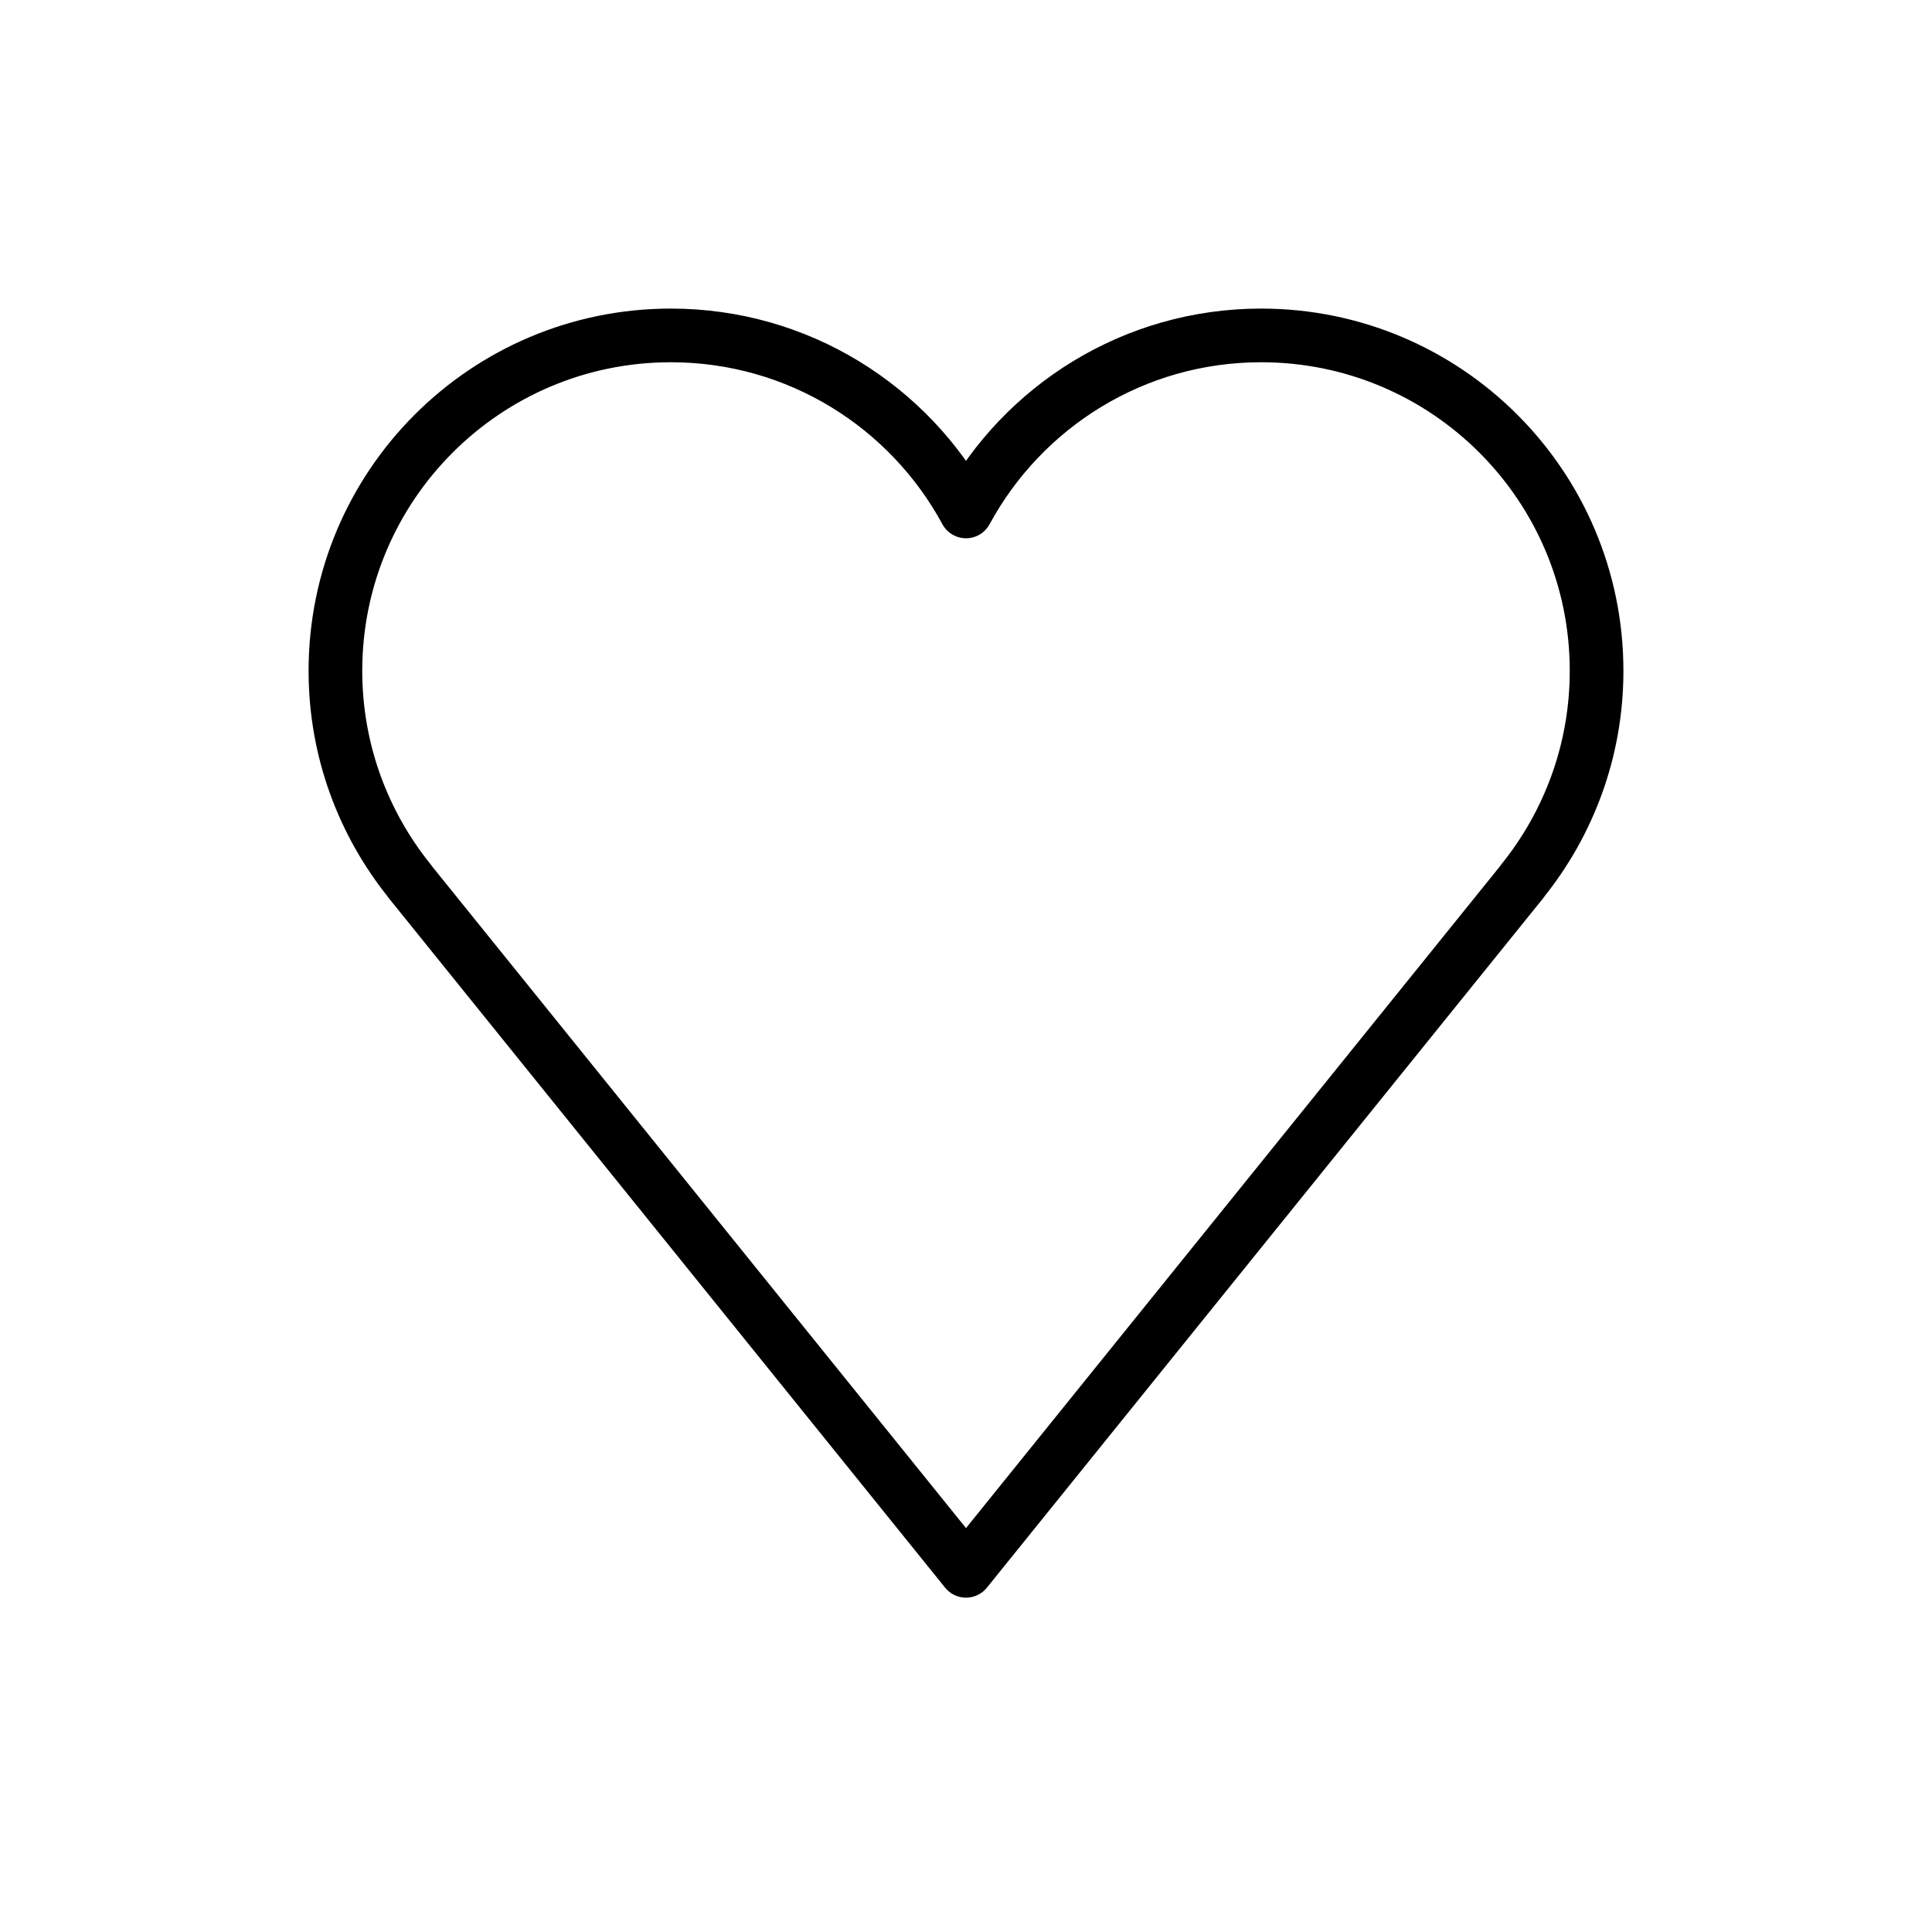
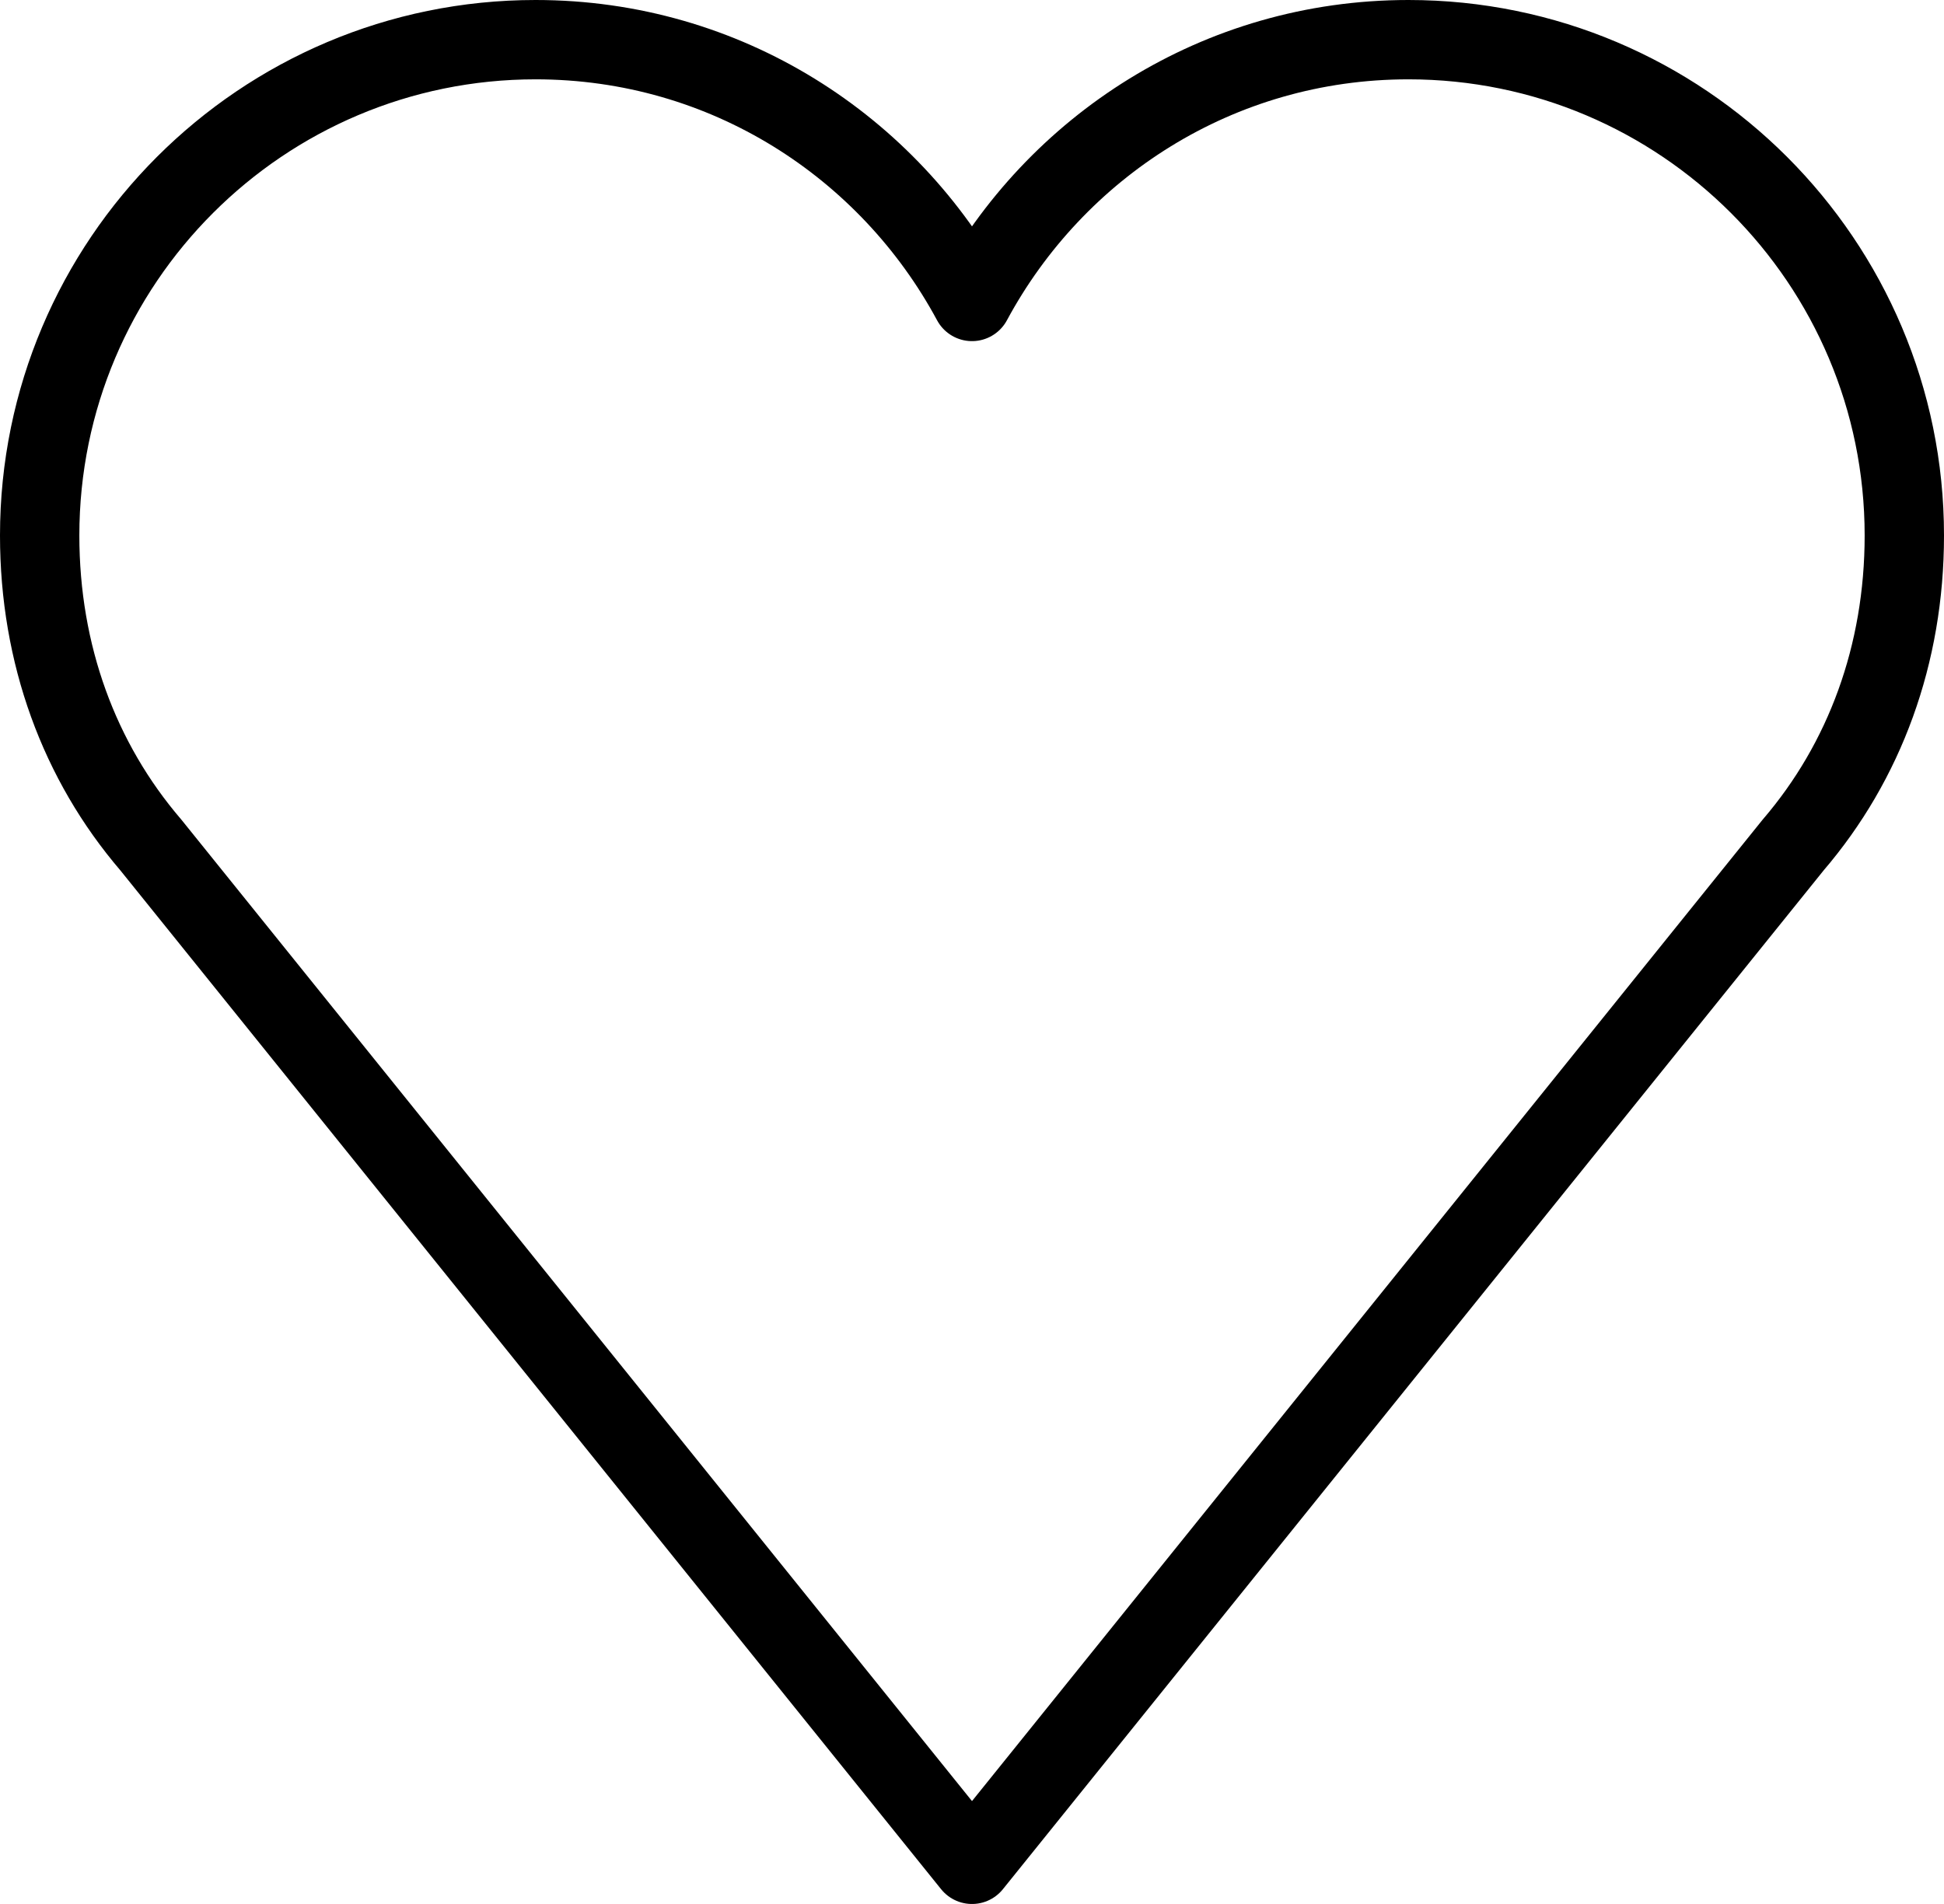
- <svg xmlns="http://www.w3.org/2000/svg" id="emoji" viewBox="0 0 72 72">
+ <svg xmlns="http://www.w3.org/2000/svg" version="1.1" id="emoji" x="0px" y="0px" viewBox="0 0 49 48" style="enable-background:new 0 0 49 48;" xml:space="preserve">
+   <style type="text/css">
+ 	.st0{fill:none;stroke:#000000;stroke-width:2;stroke-linejoin:round;stroke-miterlimit:10;}
+ </style>
  <g id="line">
-     <path fill="none" stroke="#000000" stroke-linejoin="round" stroke-miterlimit="10" stroke-width="2" d="M59.5,25 c0-6.904-5.596-12.5-12.5-12.5c-4.753,0-8.886,2.654-11,6.56C33.886,15.154,29.753,12.5,25,12.5 c-6.904,0-12.5,5.596-12.5,12.5c0,2.97,1.04,5.694,2.77,7.839l-0.004,0.003L36,58.54l20.734-25.698l-0.004-0.003 C58.46,30.694,59.5,27.97,59.5,25z" />
+     <path class="st0" d="M48,13.5C48,6.6,42.4,1,35.5,1c-4.8,0-8.9,2.7-11,6.6C22.4,3.7,18.3,1,13.5,1C6.6,1,1,6.6,1,13.5   c0,3,1,5.7,2.8,7.8l0,0L24.5,47l20.7-25.7l0,0C47,19.2,48,16.5,48,13.5z" />
  </g>
</svg>
